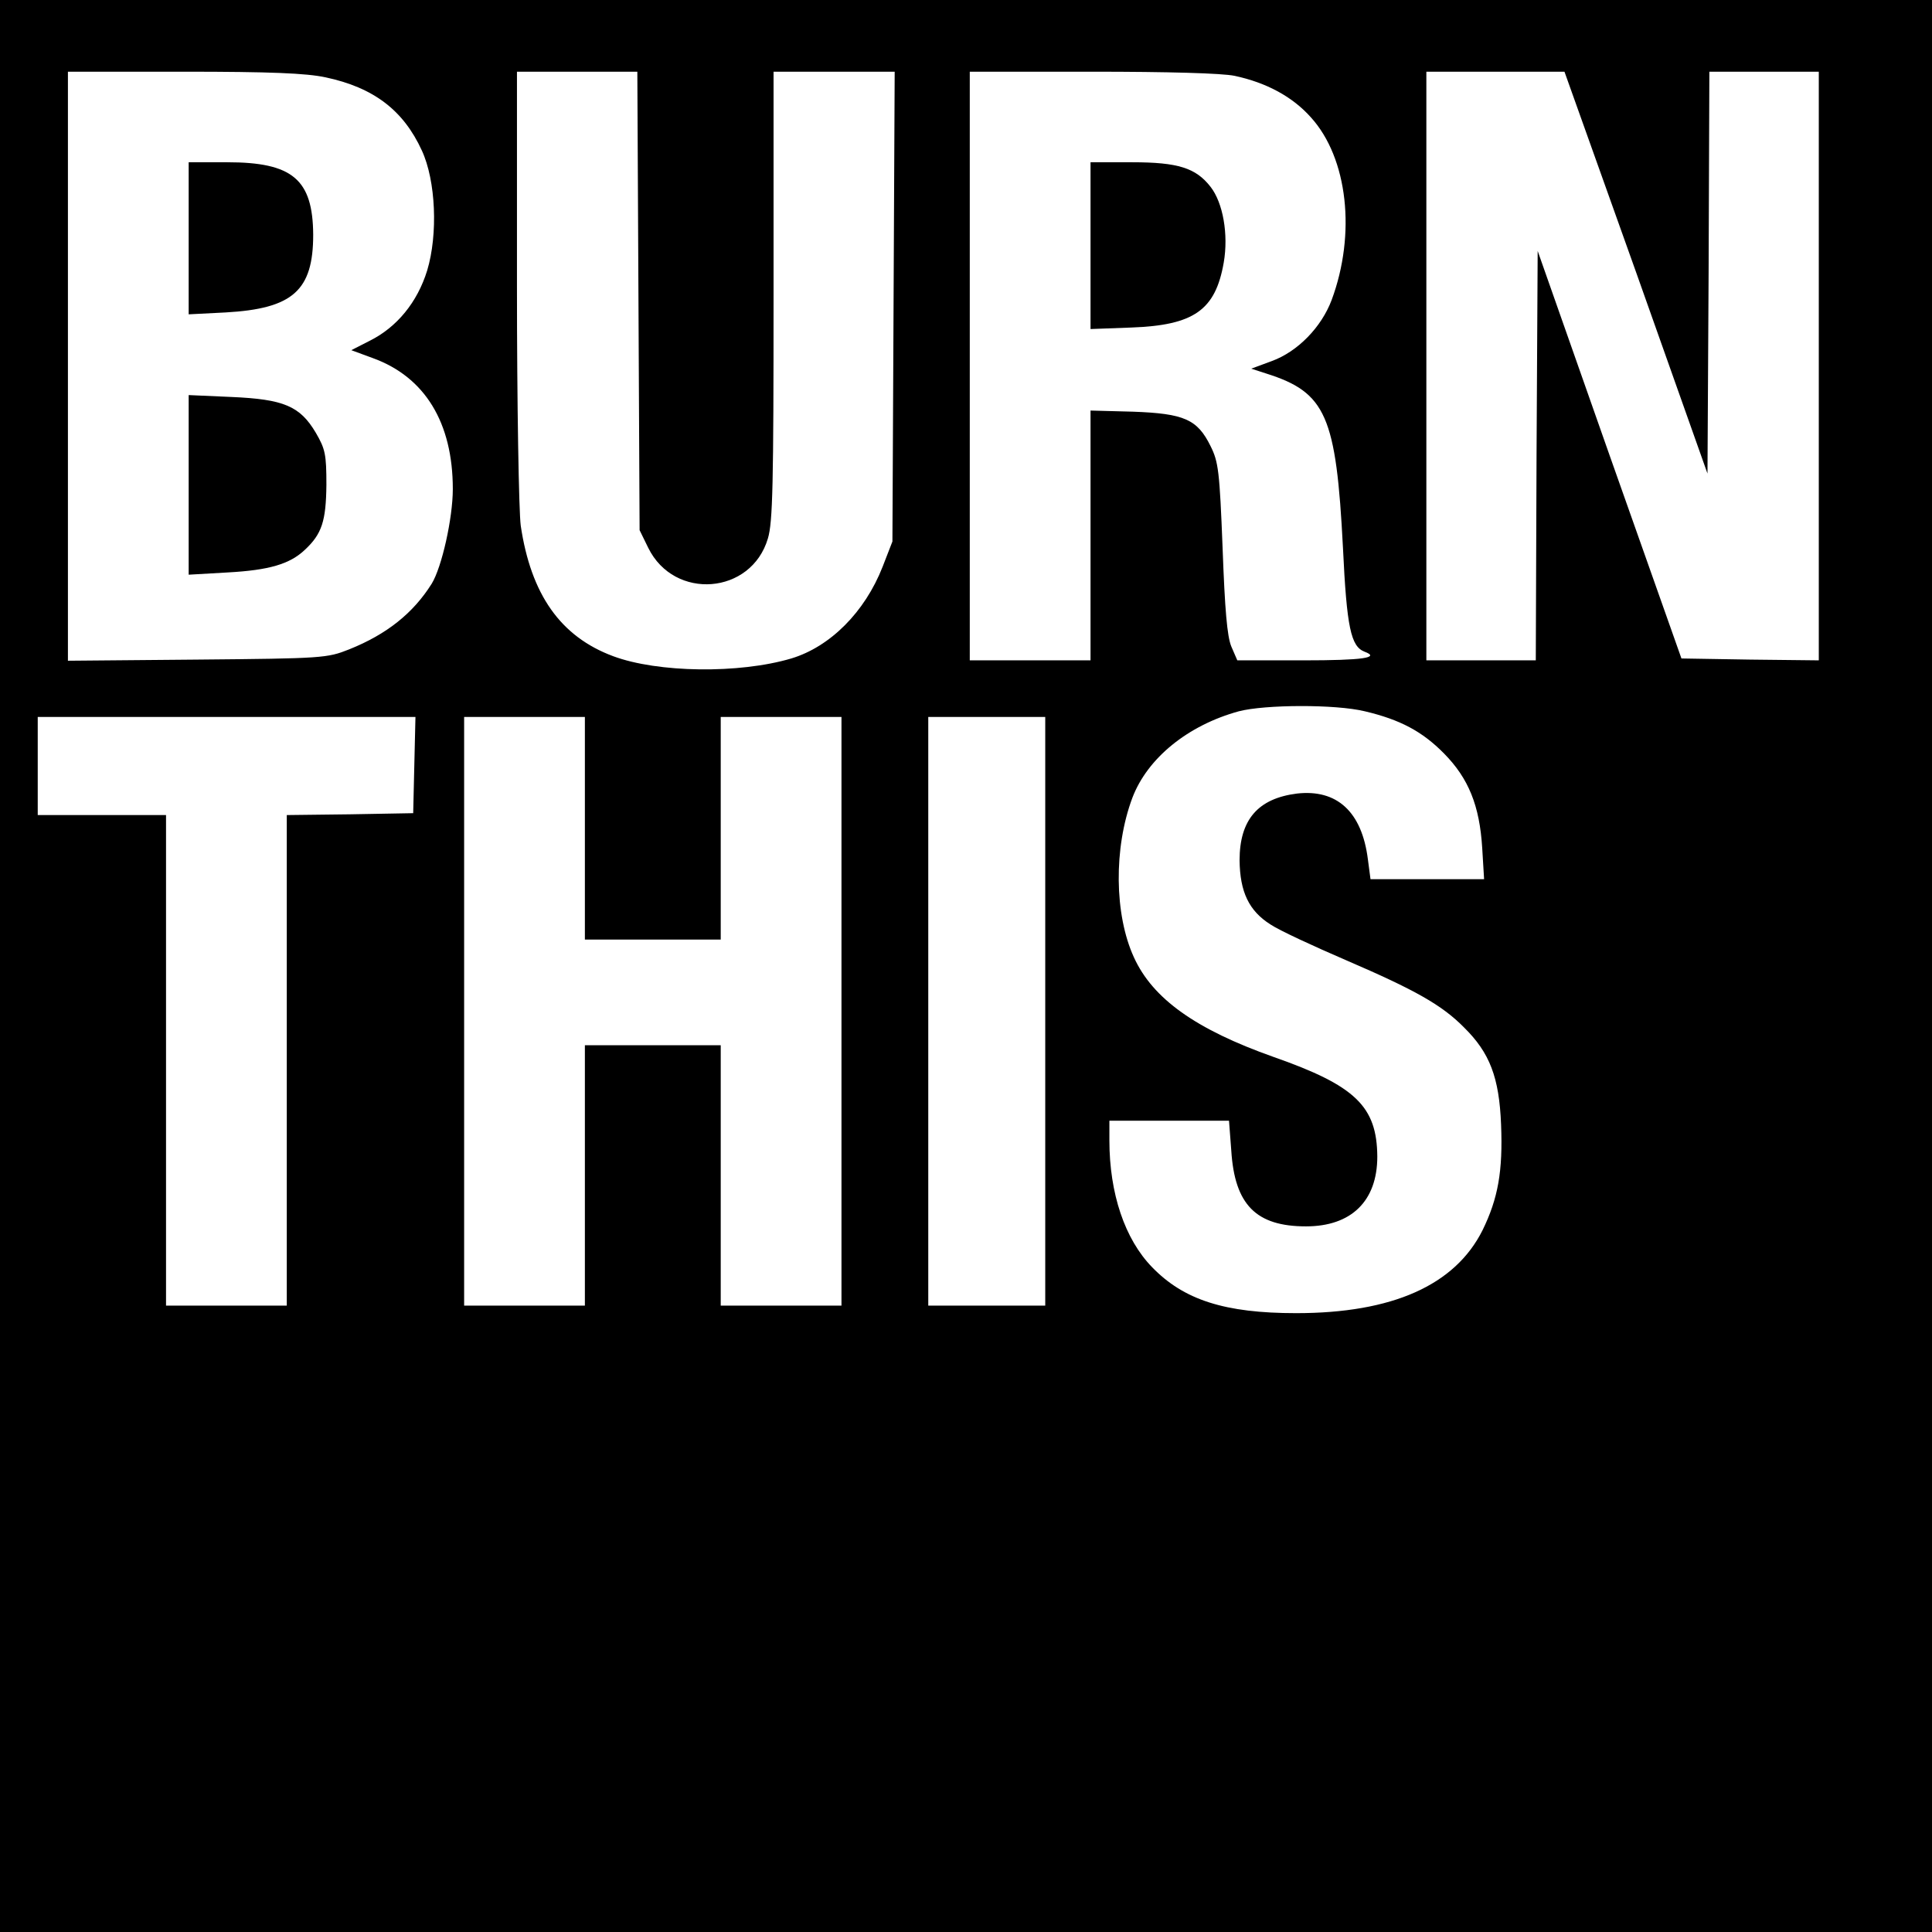
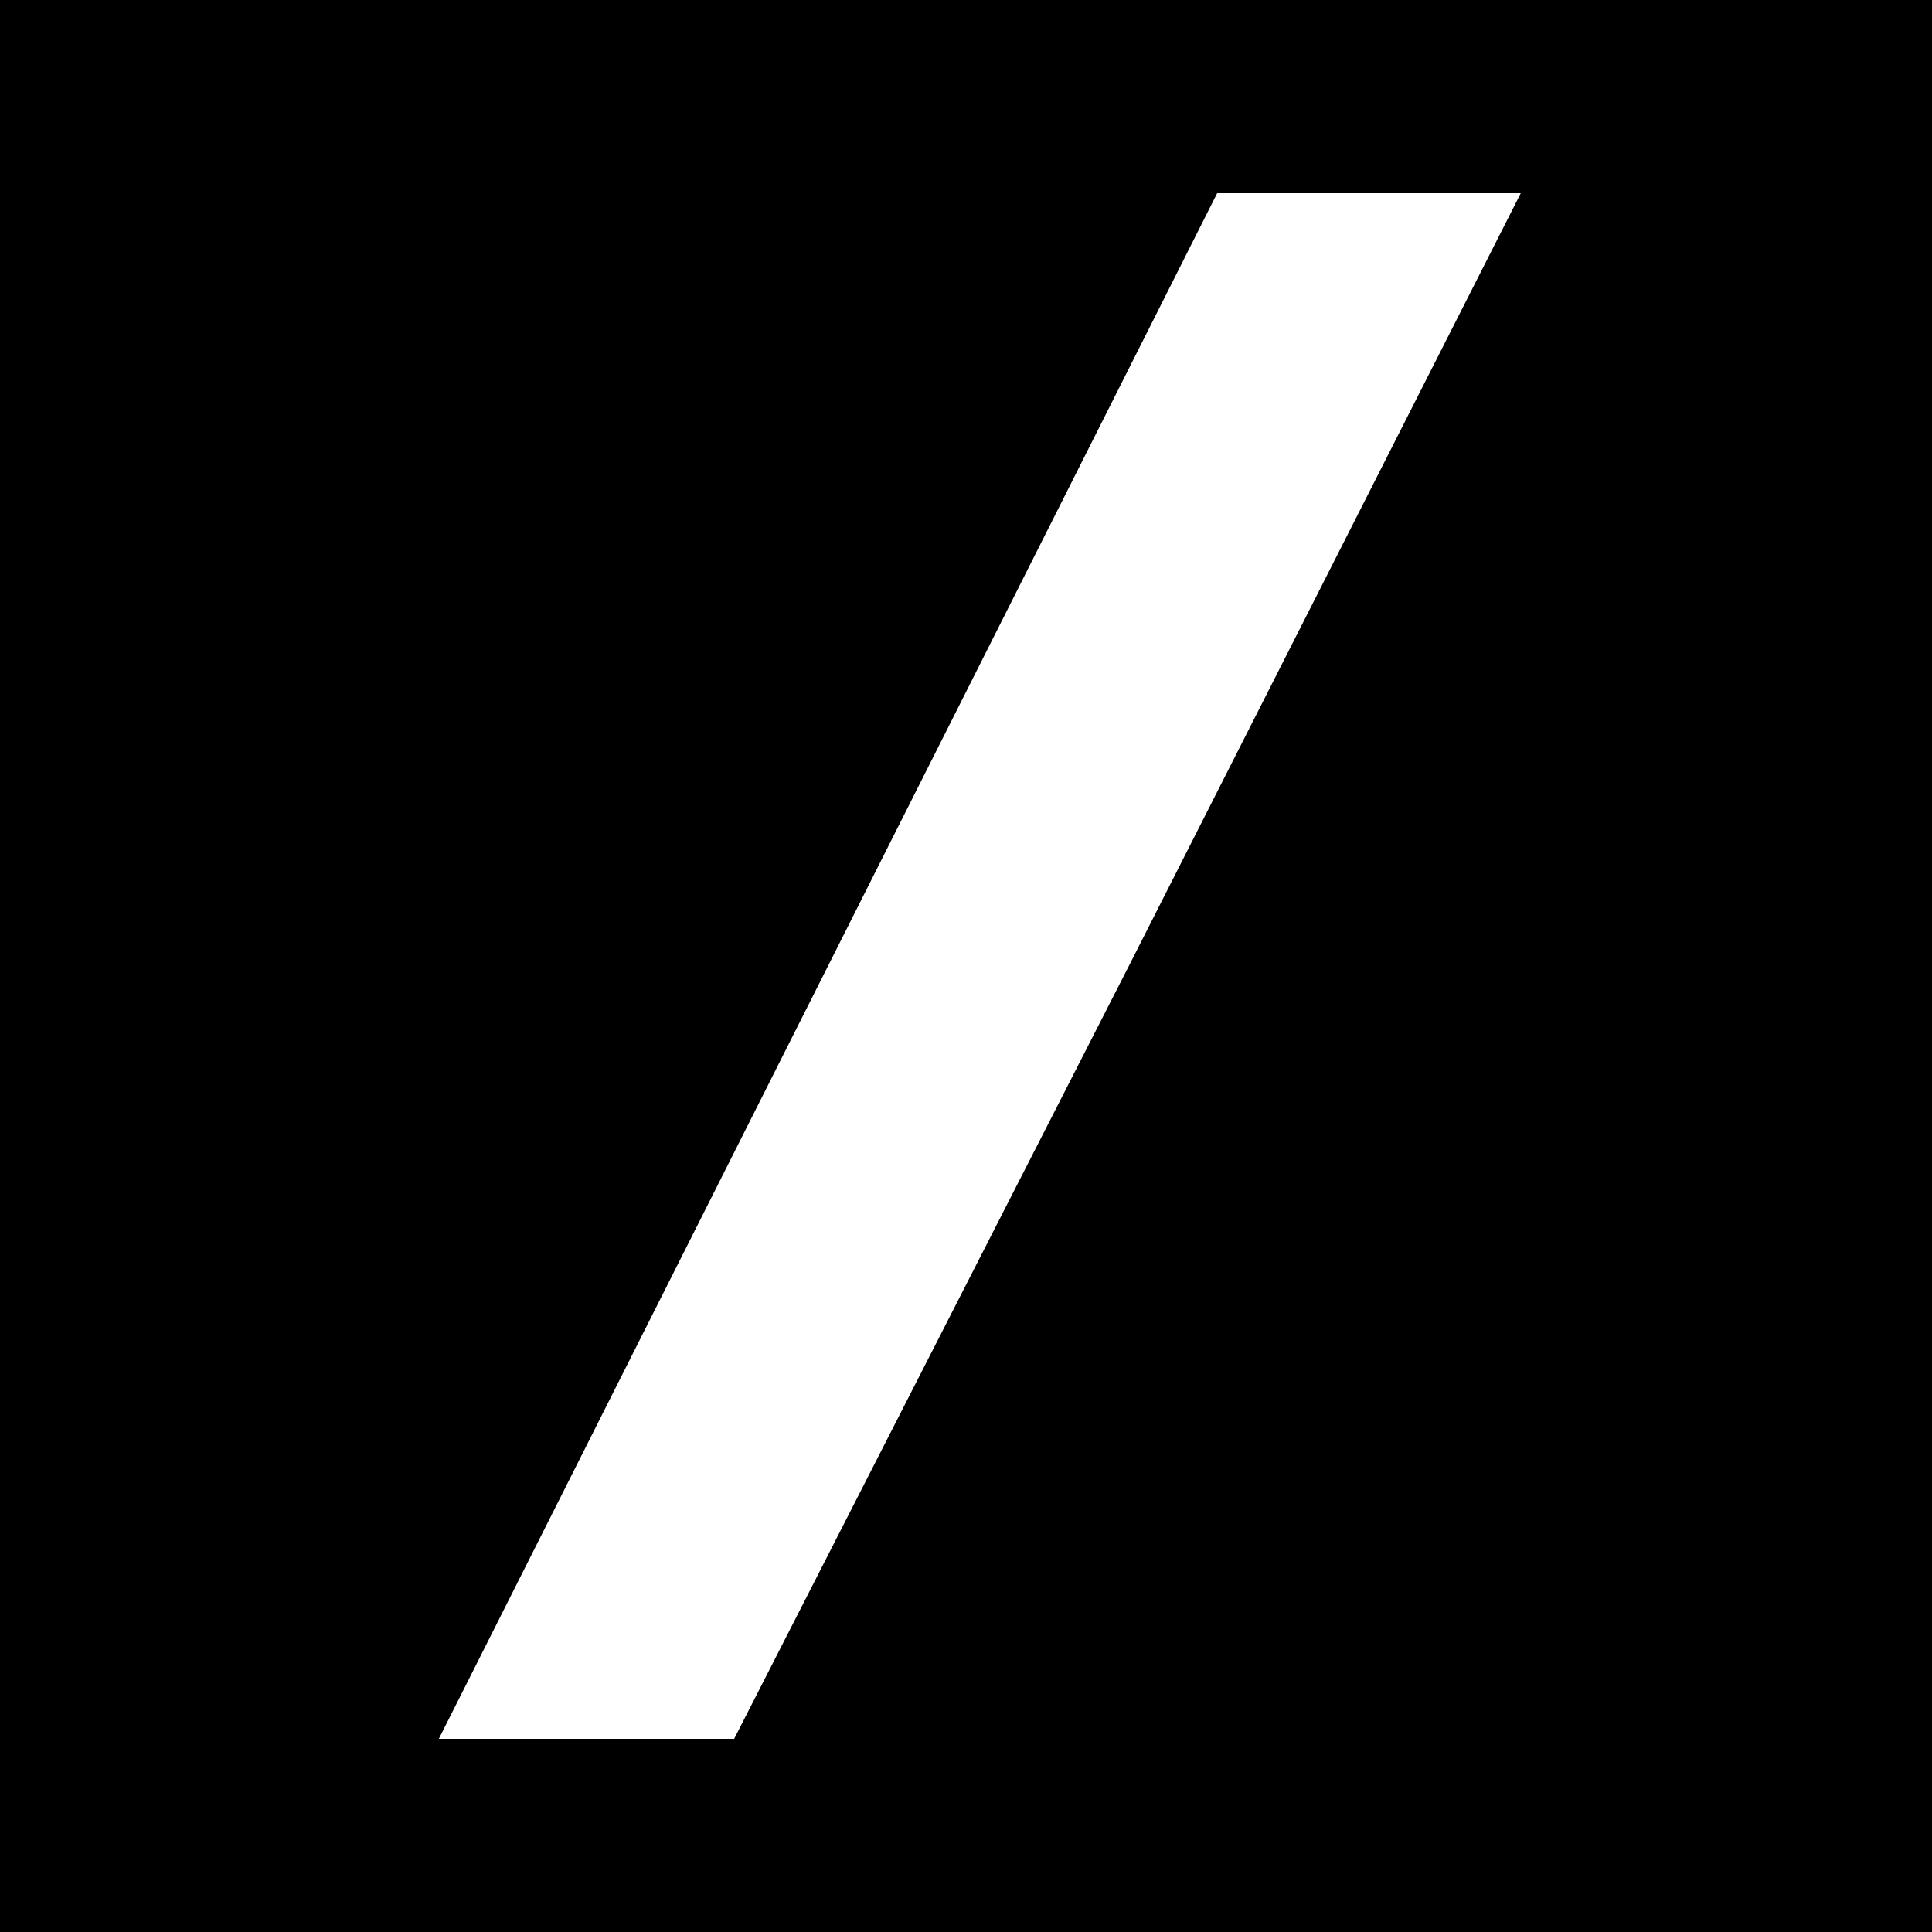
- <svg xmlns="http://www.w3.org/2000/svg" version="1.0" width="512pt" height="512pt" viewBox="0 0 512 512" preserveAspectRatio="xMidYMid meet">
-   <g transform="translate(0,512) scale(0.1,-0.1)" fill="#000000" stroke="none">
-     <path d="M0 2560 l0 -2560 2560 0 2560 0 0 2560 0 2560 -2560 0 -2560 0 0 -2560z m863 2355 c127 -27 206 -87 255 -194 37 -80 43 -222 14 -318 -26 -84 -80 -150 -152 -186 l-49 -25 57 -21 c138 -50 212 -171 212 -347 0 -77 -29 -207 -56 -251 -49 -78 -119 -134 -219 -174 -58 -23 -69 -24 -402 -27 l-343 -3 0 780 0 781 308 0 c228 0 324 -4 375 -15z m829 -592 l3 -608 23 -47 c69 -140 273 -124 317 25 13 43 15 144 15 644 l0 593 160 0 161 0 -3 -622 -3 -623 -26 -67 c-47 -120 -139 -212 -242 -243 -138 -41 -354 -38 -472 6 -140 52 -218 164 -245 346 -5 38 -10 319 -10 636 l0 567 159 0 160 0 3 -607z m1580 596 c84 -18 153 -55 202 -110 98 -108 120 -309 55 -484 -27 -72 -90 -137 -159 -162 l-54 -20 40 -13 c158 -50 185 -112 203 -462 10 -211 21 -261 57 -275 43 -16 -4 -23 -162 -23 l-175 0 -16 37 c-11 27 -17 97 -23 261 -8 204 -11 228 -32 270 -35 71 -70 86 -205 91 l-113 3 0 -331 0 -331 -160 0 -160 0 0 780 0 780 325 0 c200 0 344 -4 377 -11z m1064 -521 l189 -533 3 533 2 532 145 0 145 0 0 -780 0 -780 -182 2 -182 3 -191 540 -190 540 -3 -542 -2 -543 -145 0 -145 0 0 780 0 780 183 0 183 0 190 -532z m-719 -1163 c93 -22 152 -53 210 -112 65 -66 94 -138 101 -250 l5 -83 -151 0 -150 0 -7 53 c-16 126 -82 186 -188 174 -103 -13 -152 -69 -152 -177 1 -84 25 -134 82 -170 24 -16 115 -58 201 -95 181 -78 253 -118 312 -178 68 -67 93 -132 98 -257 5 -124 -8 -196 -49 -280 -73 -146 -239 -220 -494 -220 -189 0 -298 35 -382 122 -72 74 -113 195 -113 336 l0 52 159 0 158 0 6 -79 c9 -144 66 -201 198 -201 120 0 189 67 189 185 -1 133 -58 188 -275 264 -206 73 -320 154 -370 264 -52 113 -54 290 -4 423 40 105 147 192 282 229 69 18 256 19 334 0z m-2519 -142 l-3 -128 -167 -3 -168 -2 0 -650 0 -650 -160 0 -160 0 0 650 0 650 -170 0 -170 0 0 130 0 130 500 0 501 0 -3 -127z m452 -168 l0 -295 180 0 180 0 0 295 0 295 160 0 160 0 0 -780 0 -780 -160 0 -160 0 0 345 0 345 -180 0 -180 0 0 -345 0 -345 -160 0 -160 0 0 780 0 780 160 0 160 0 0 -295z m1220 -485 l0 -780 -155 0 -155 0 0 780 0 780 155 0 155 0 0 -780z" />
-     <path d="M500 4489 l0 -202 98 5 c178 10 232 58 232 206 -1 147 -55 192 -228 192 l-102 0 0 -201z" />
-     <path d="M500 3835 l0 -238 104 6 c109 6 164 22 204 60 45 42 56 76 57 172 0 81 -3 95 -28 138 -42 71 -85 89 -224 95 l-113 5 0 -238z" />
-     <path d="M2890 4469 l0 -221 108 4 c166 6 223 46 245 172 13 75 -2 159 -35 201 -39 50 -86 65 -208 65 l-110 0 0 -221z" />
+ <svg xmlns="http://www.w3.org/2000/svg" version="1.0" width="70pt" height="70pt" viewBox="0 0 70 70" preserveAspectRatio="xMidYMid meet">
+   <g transform="translate(0,70) scale(0.1,-0.1)" fill="#000000" stroke="none">
+     <path d="M0 350 l0 -350 350 0 350 0 0 350 0 350 -350 0 -350 0 0 -350z m409 0 l-143 -280 -53 0 -54 0 141 280 141 280 55 0 55 0 -142 -280z" />
  </g>
</svg>
